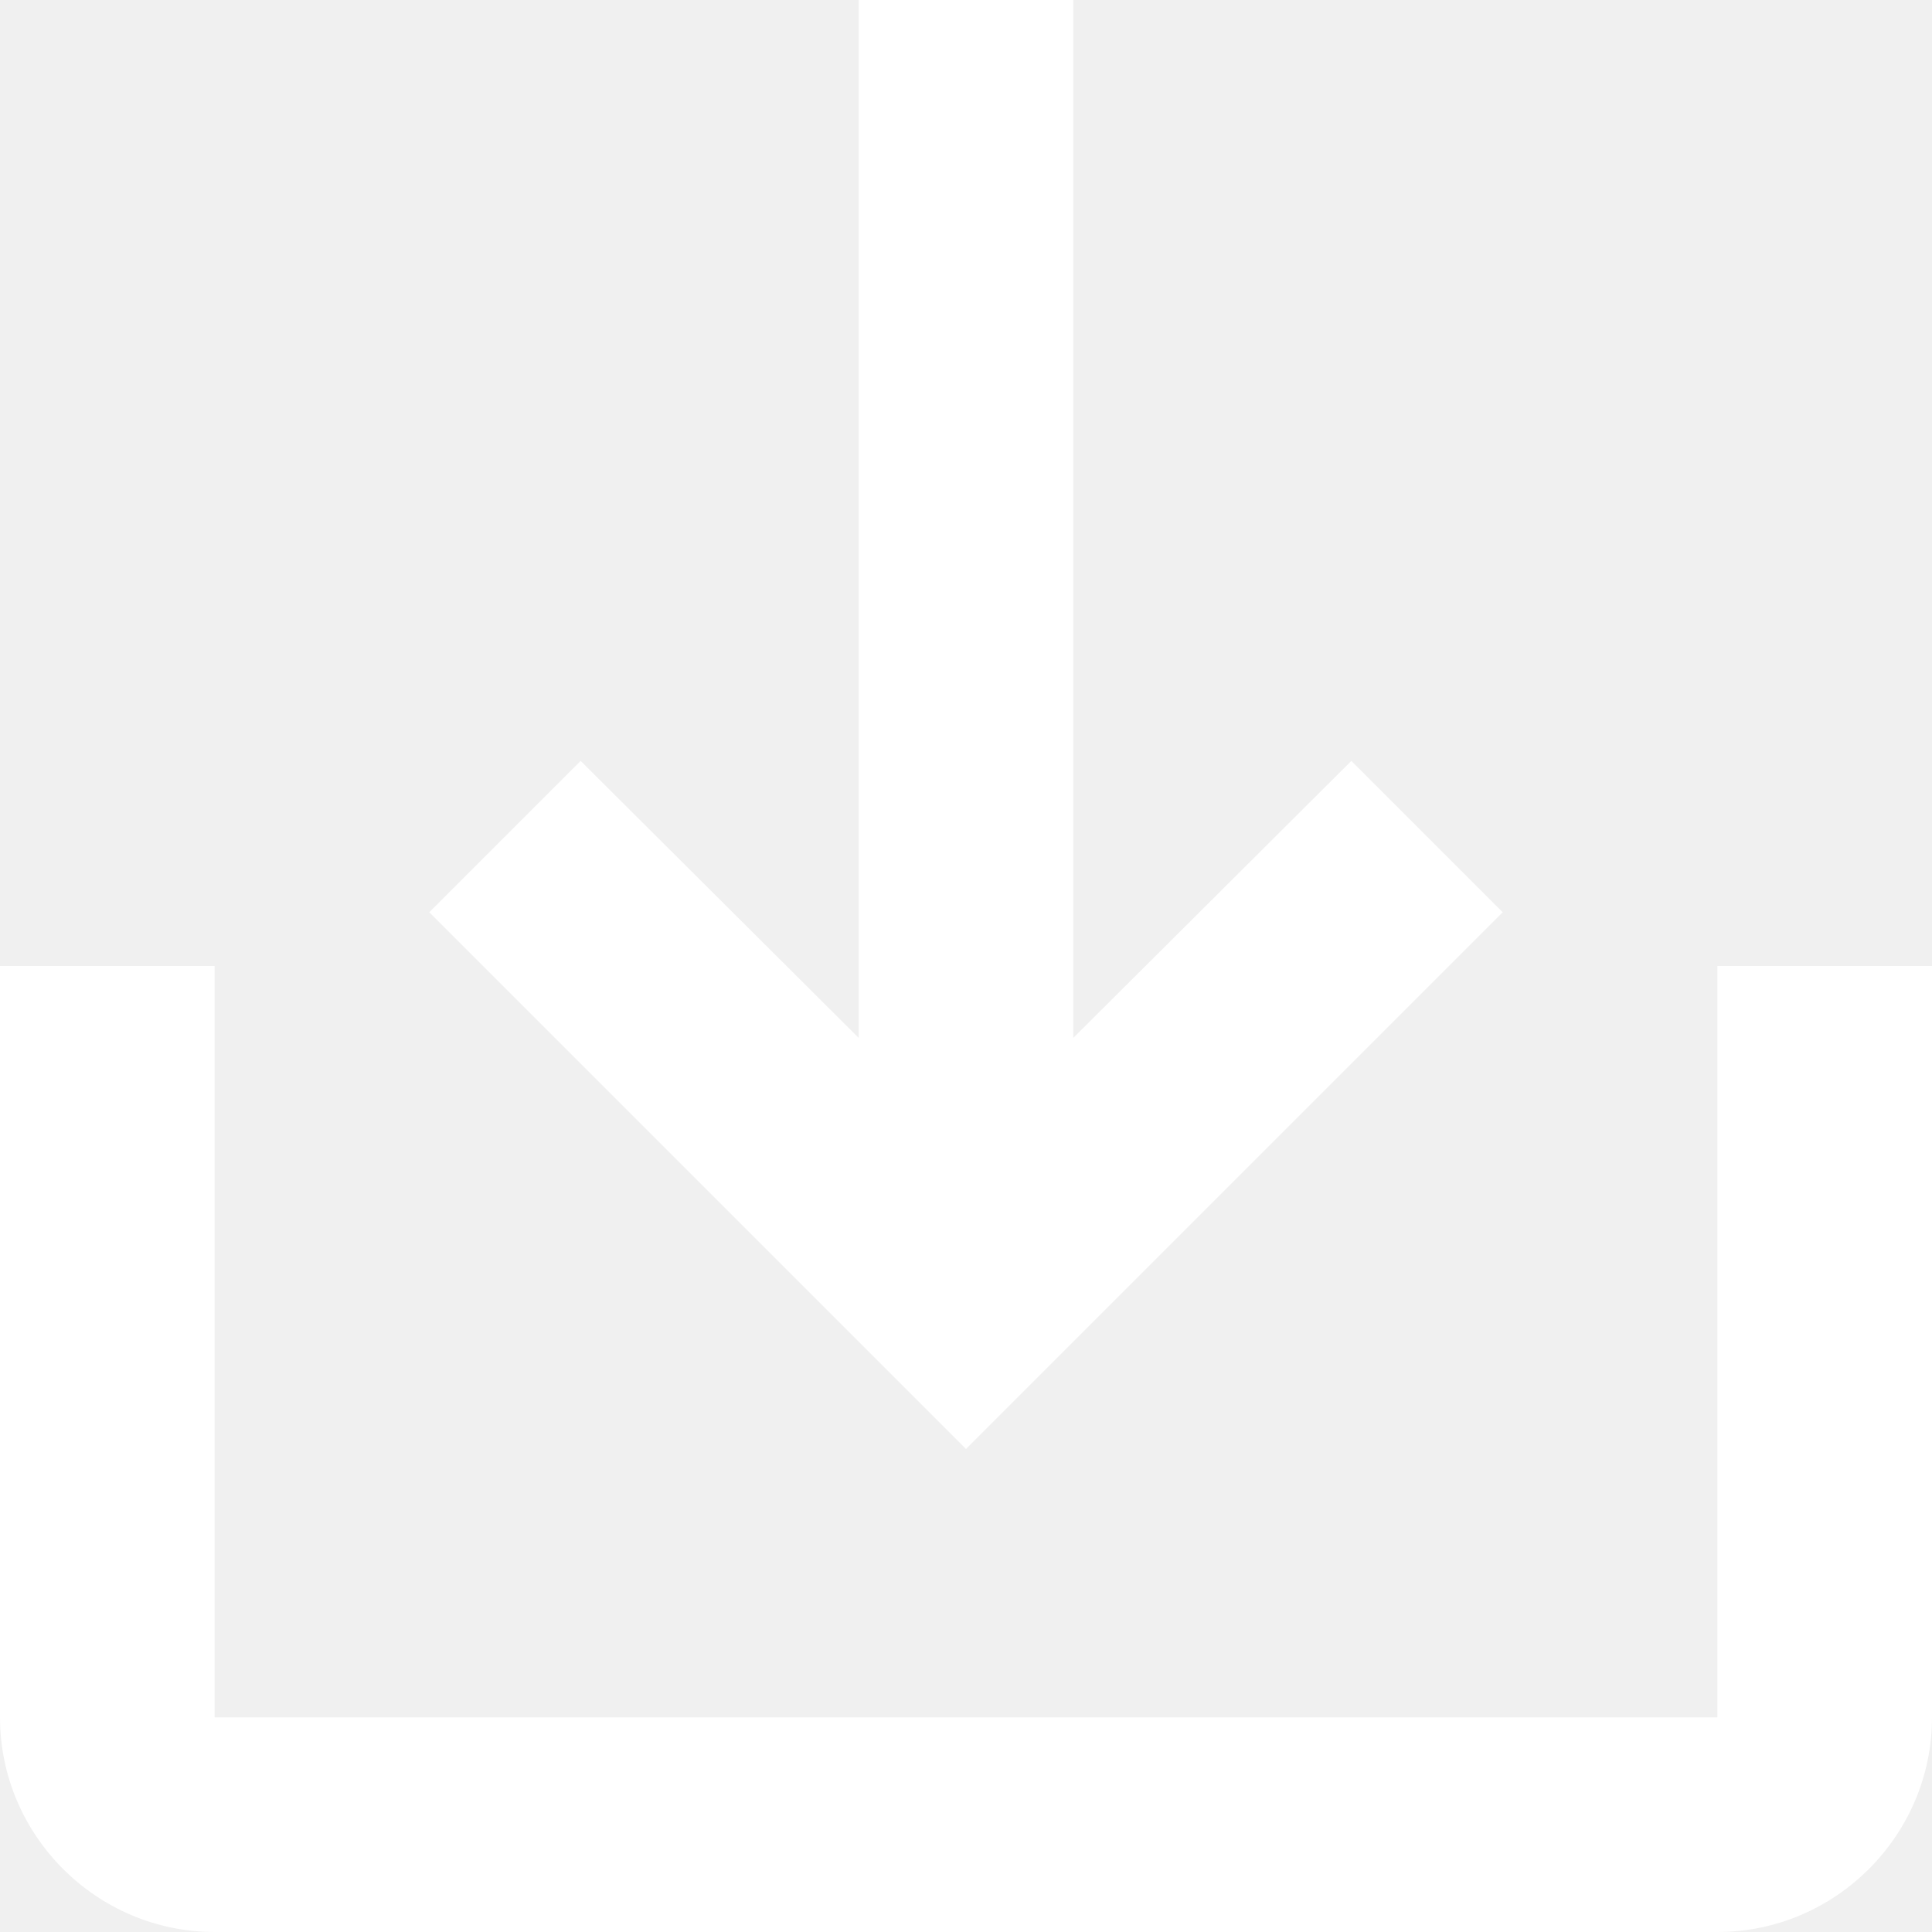
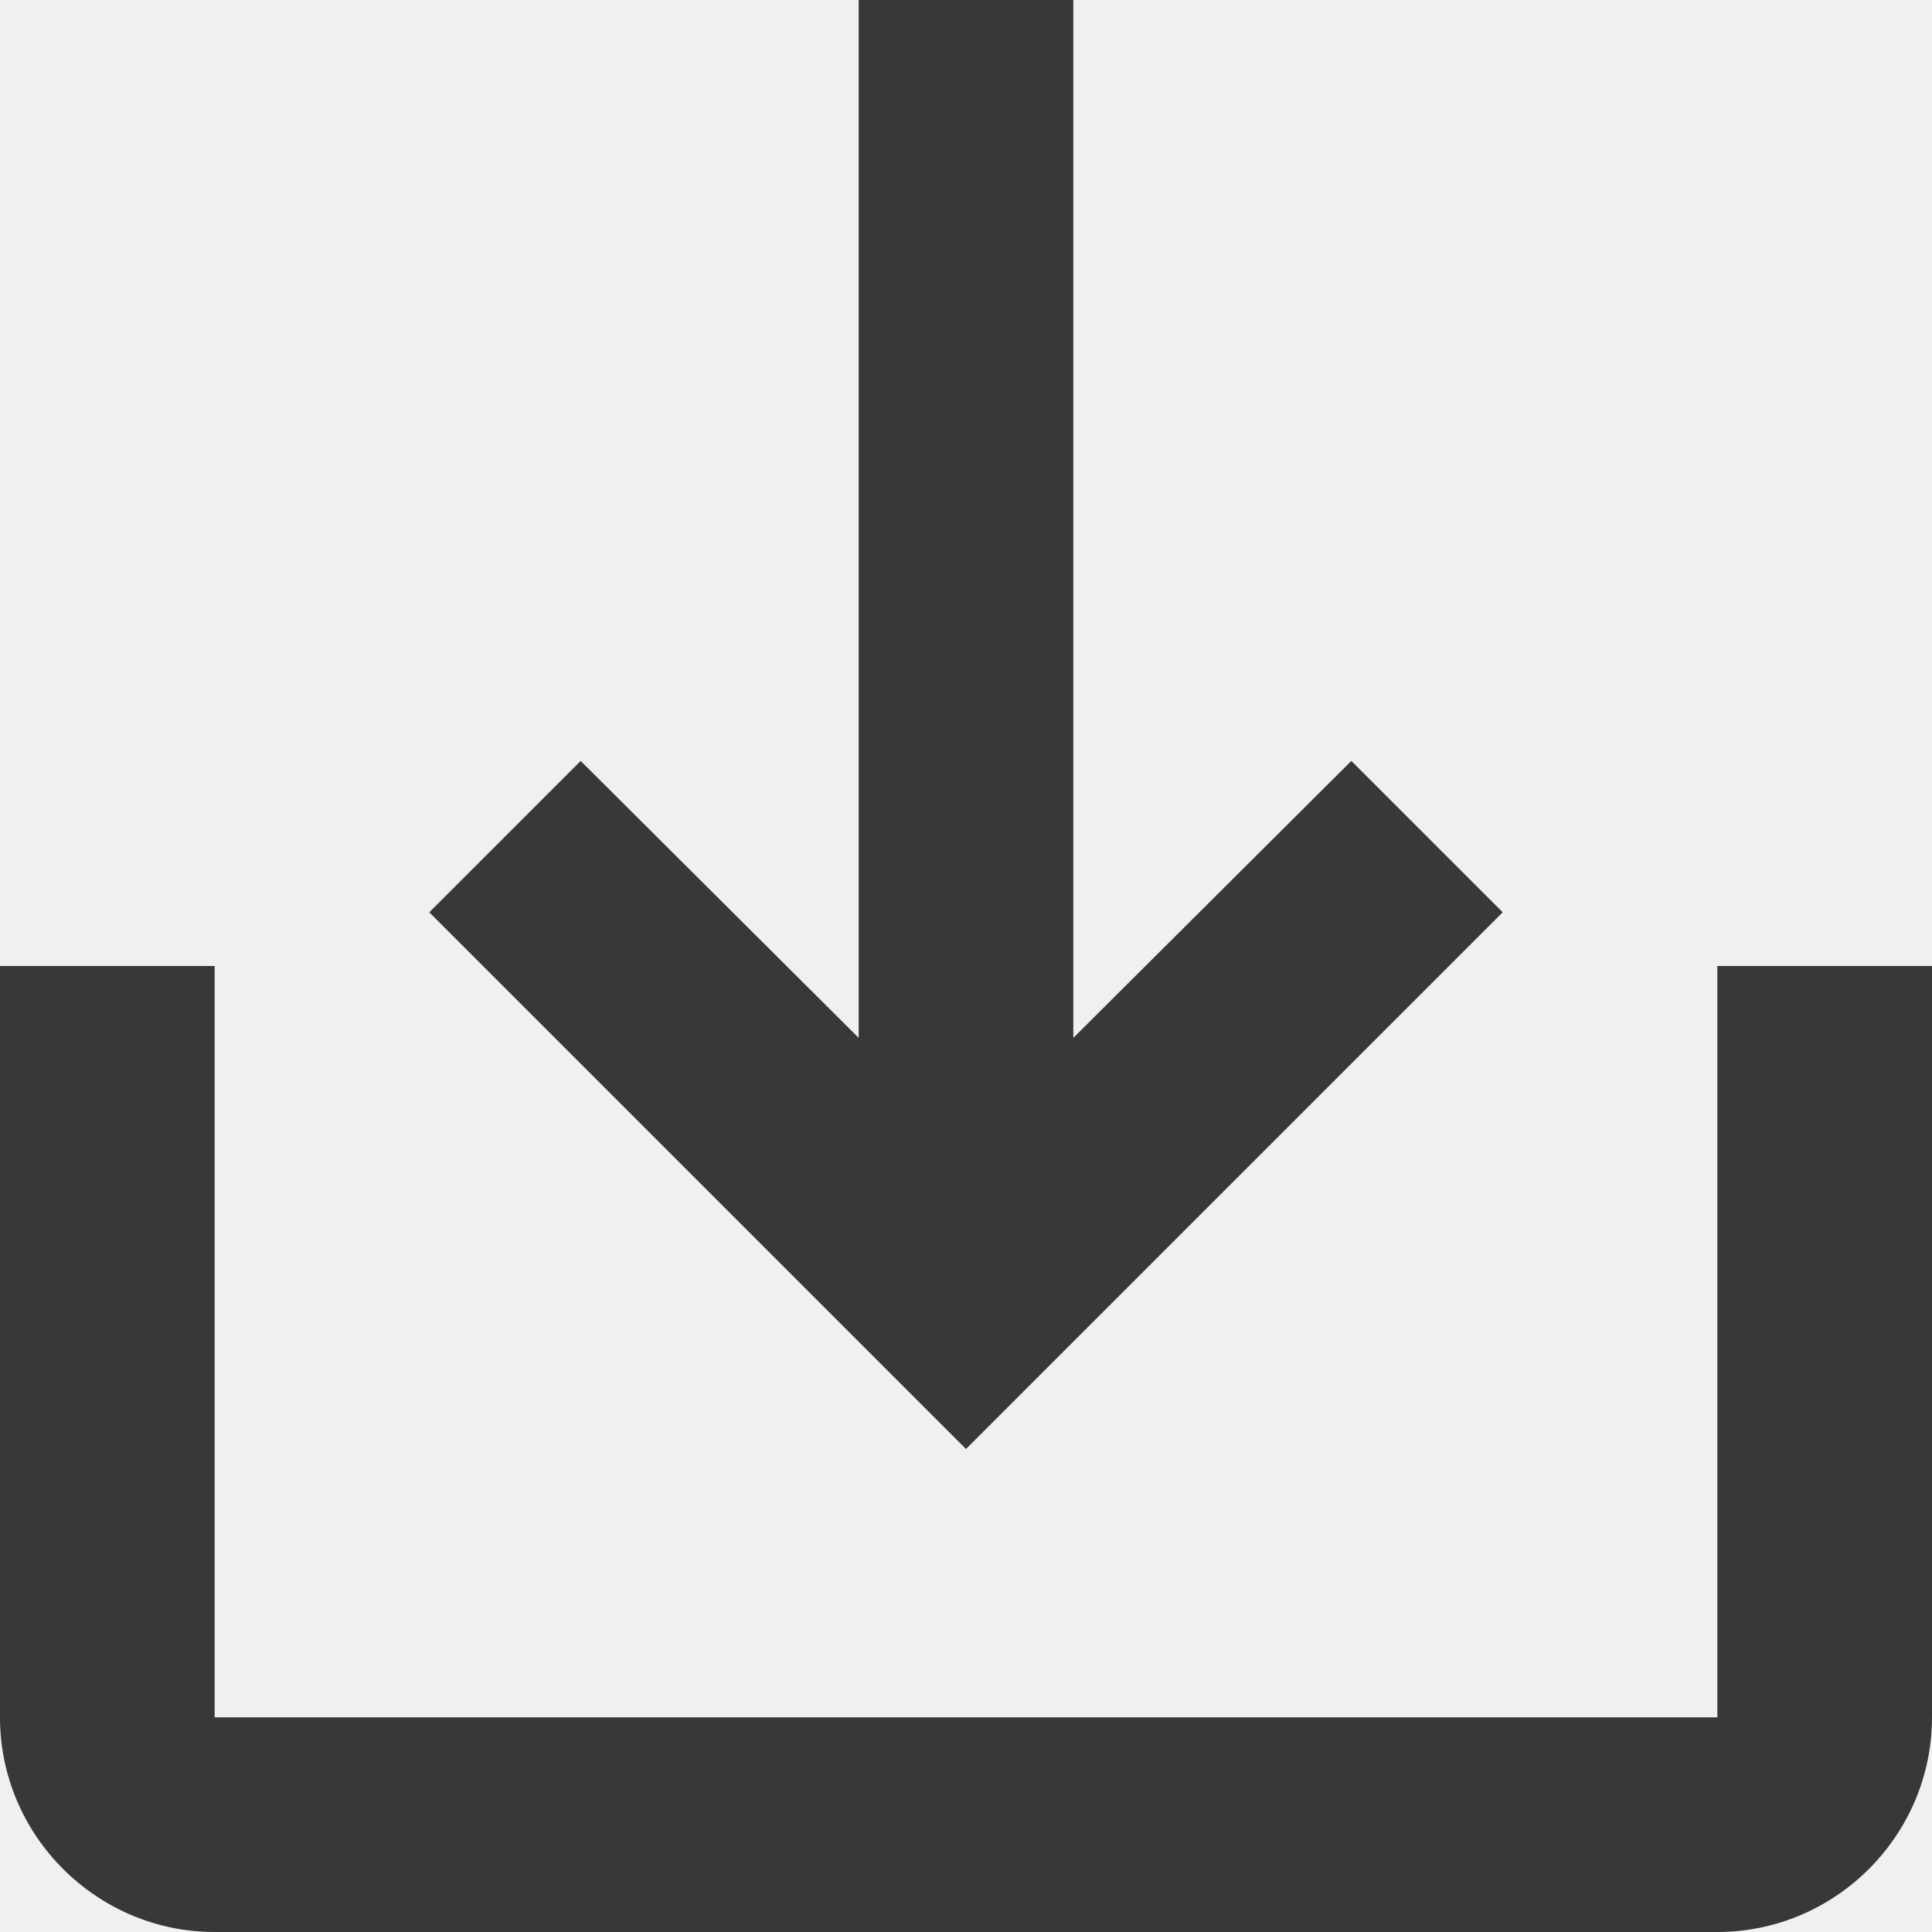
<svg xmlns="http://www.w3.org/2000/svg" height="18" viewBox="0 0 20 20" width="18">
  <g fill="none" fill-rule="evenodd">
-     <path d="m17.778 10v7.778h-15.556v-7.778h-2.222v7.778c0 1.222 1 2.222 2.222 2.222h15.556c1.222 0 2.222-1 2.222-2.222v-7.778zm-6.667.744 2.878-2.867 1.567 1.567-5.556 5.556-5.556-5.556 1.567-1.567 2.878 2.867v-10.744h2.222z" fill="#FFFFFF" fill-rule="nonzero" />
+     <path d="m17.778 10v7.778h-15.556v-7.778h-2.222v7.778c0 1.222 1 2.222 2.222 2.222h15.556c1.222 0 2.222-1 2.222-2.222v-7.778zm-6.667.744 2.878-2.867 1.567 1.567-5.556 5.556-5.556-5.556 1.567-1.567 2.878 2.867v-10.744h2.222z" fill="#383838" fill-rule="nonzero" />
    <path d="m0 0h20v20h-20z" />
  </g>
</svg>
